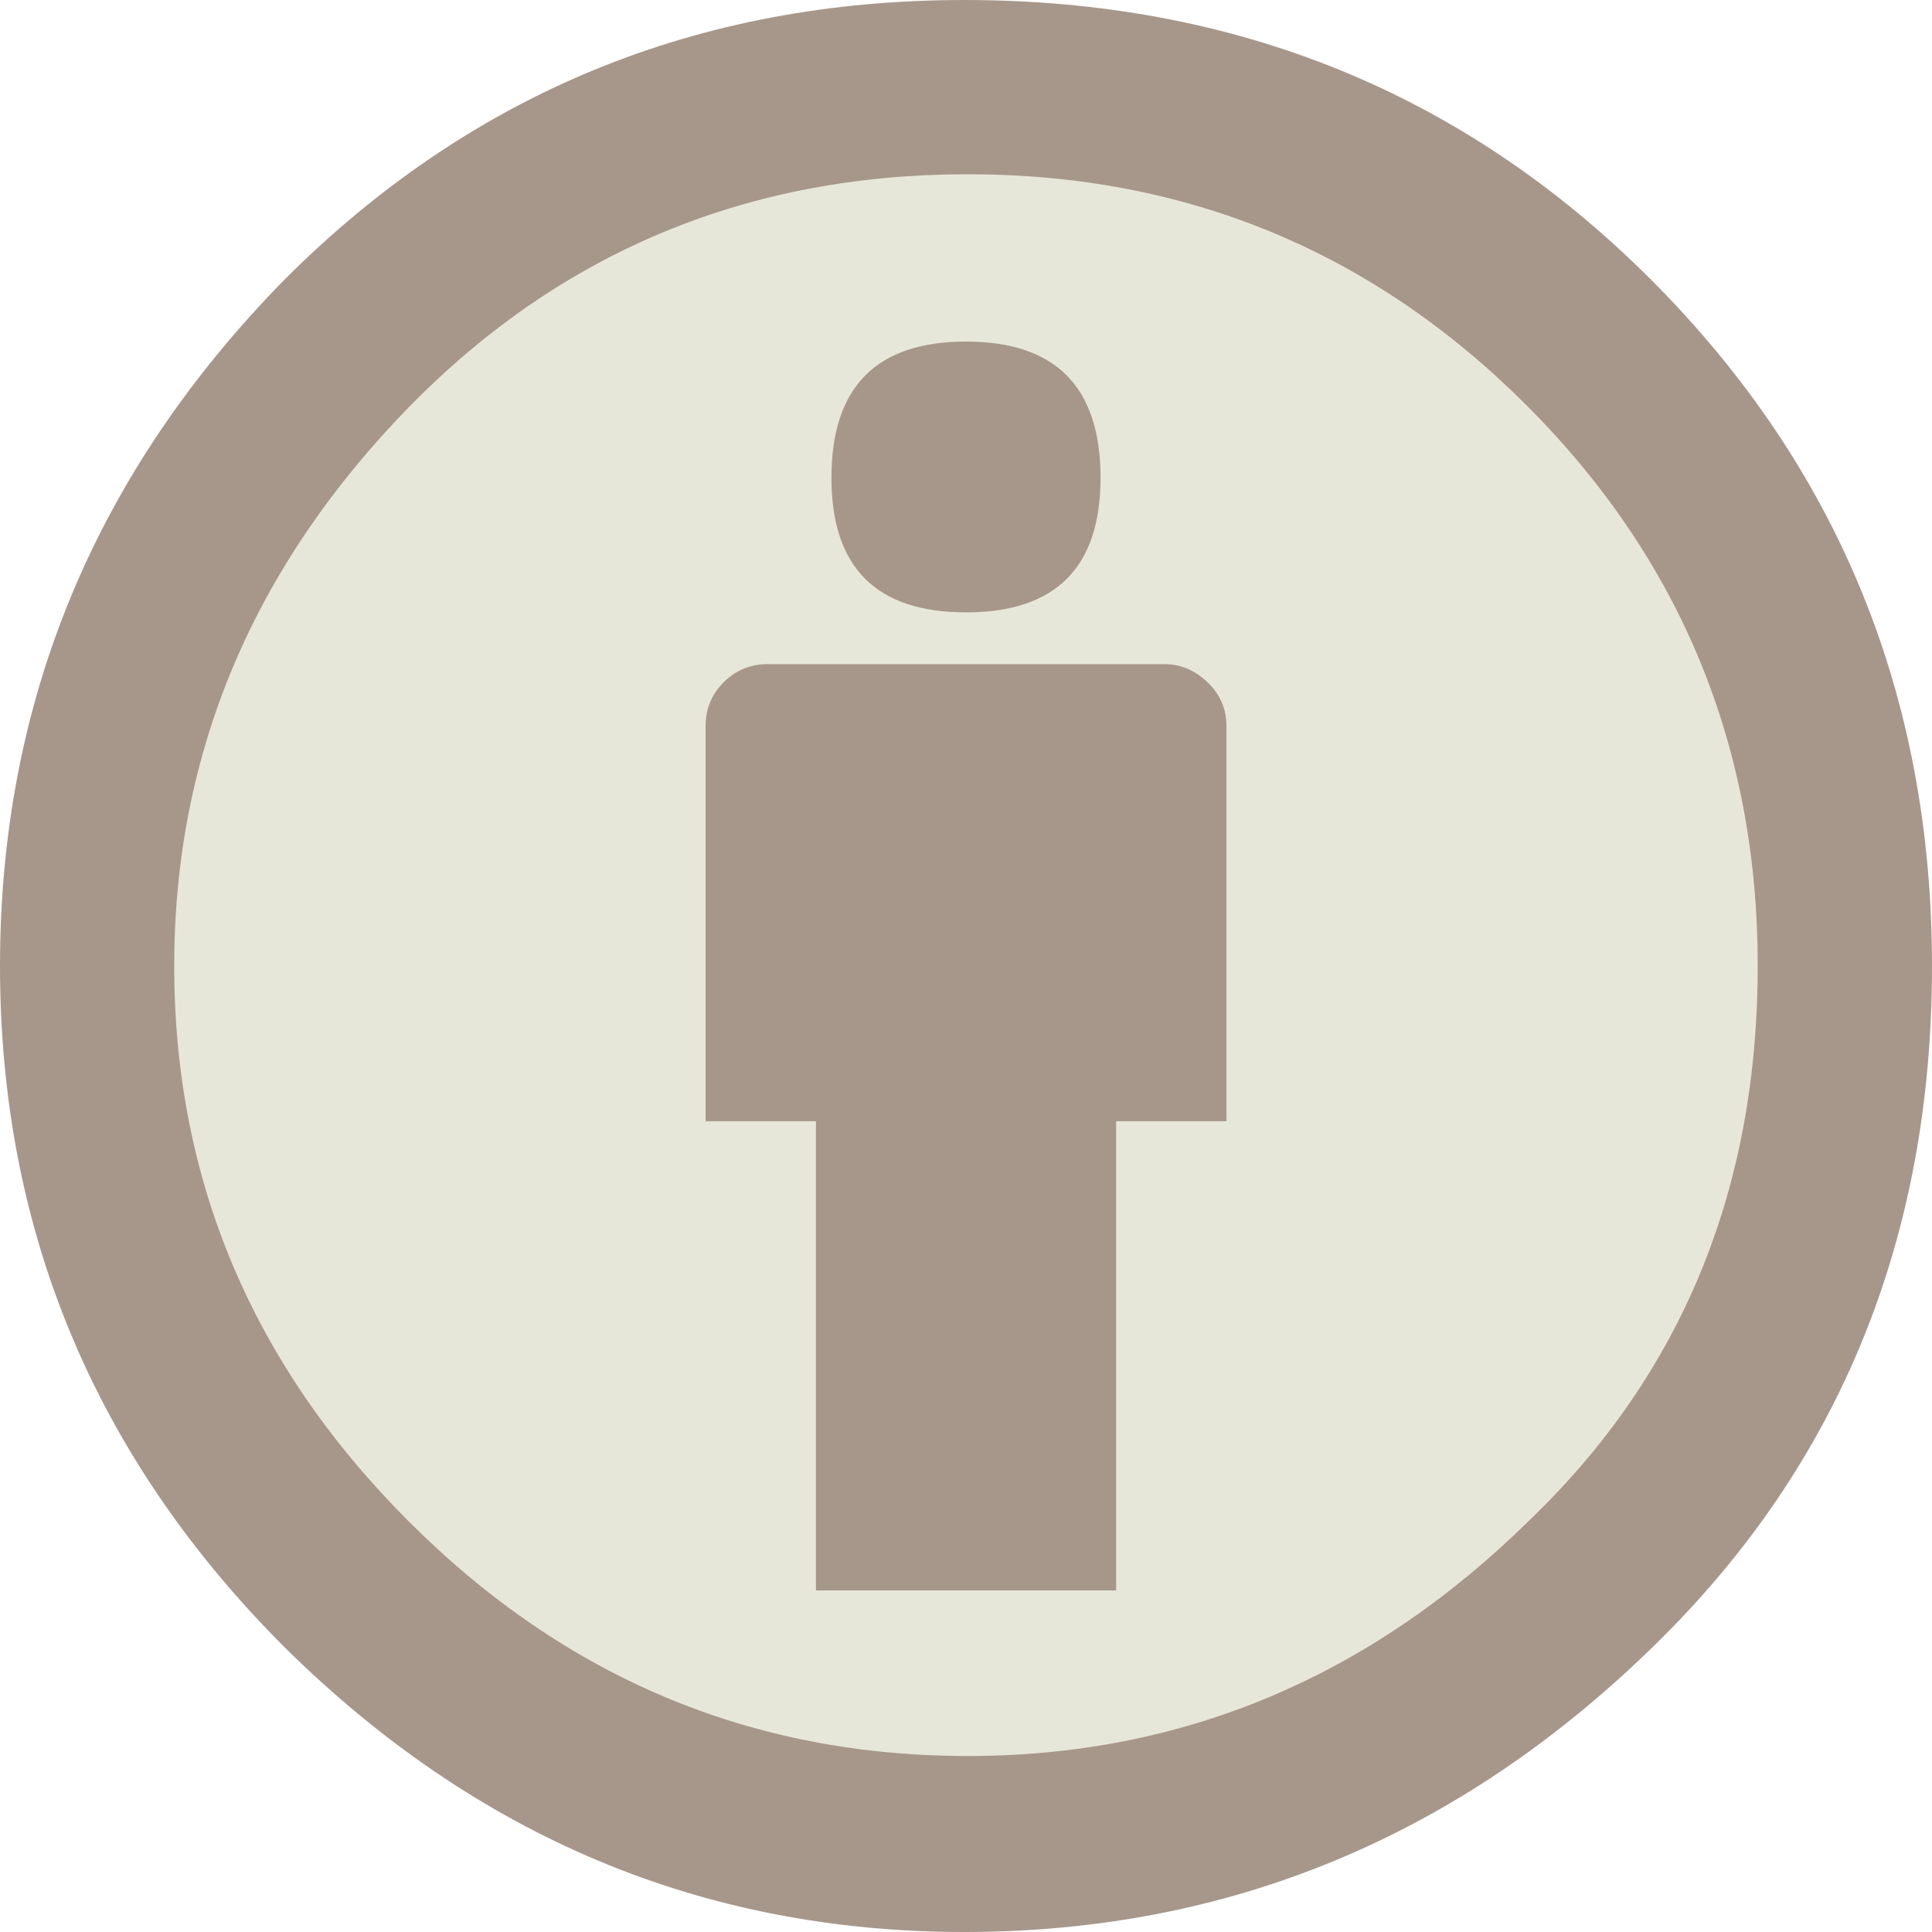
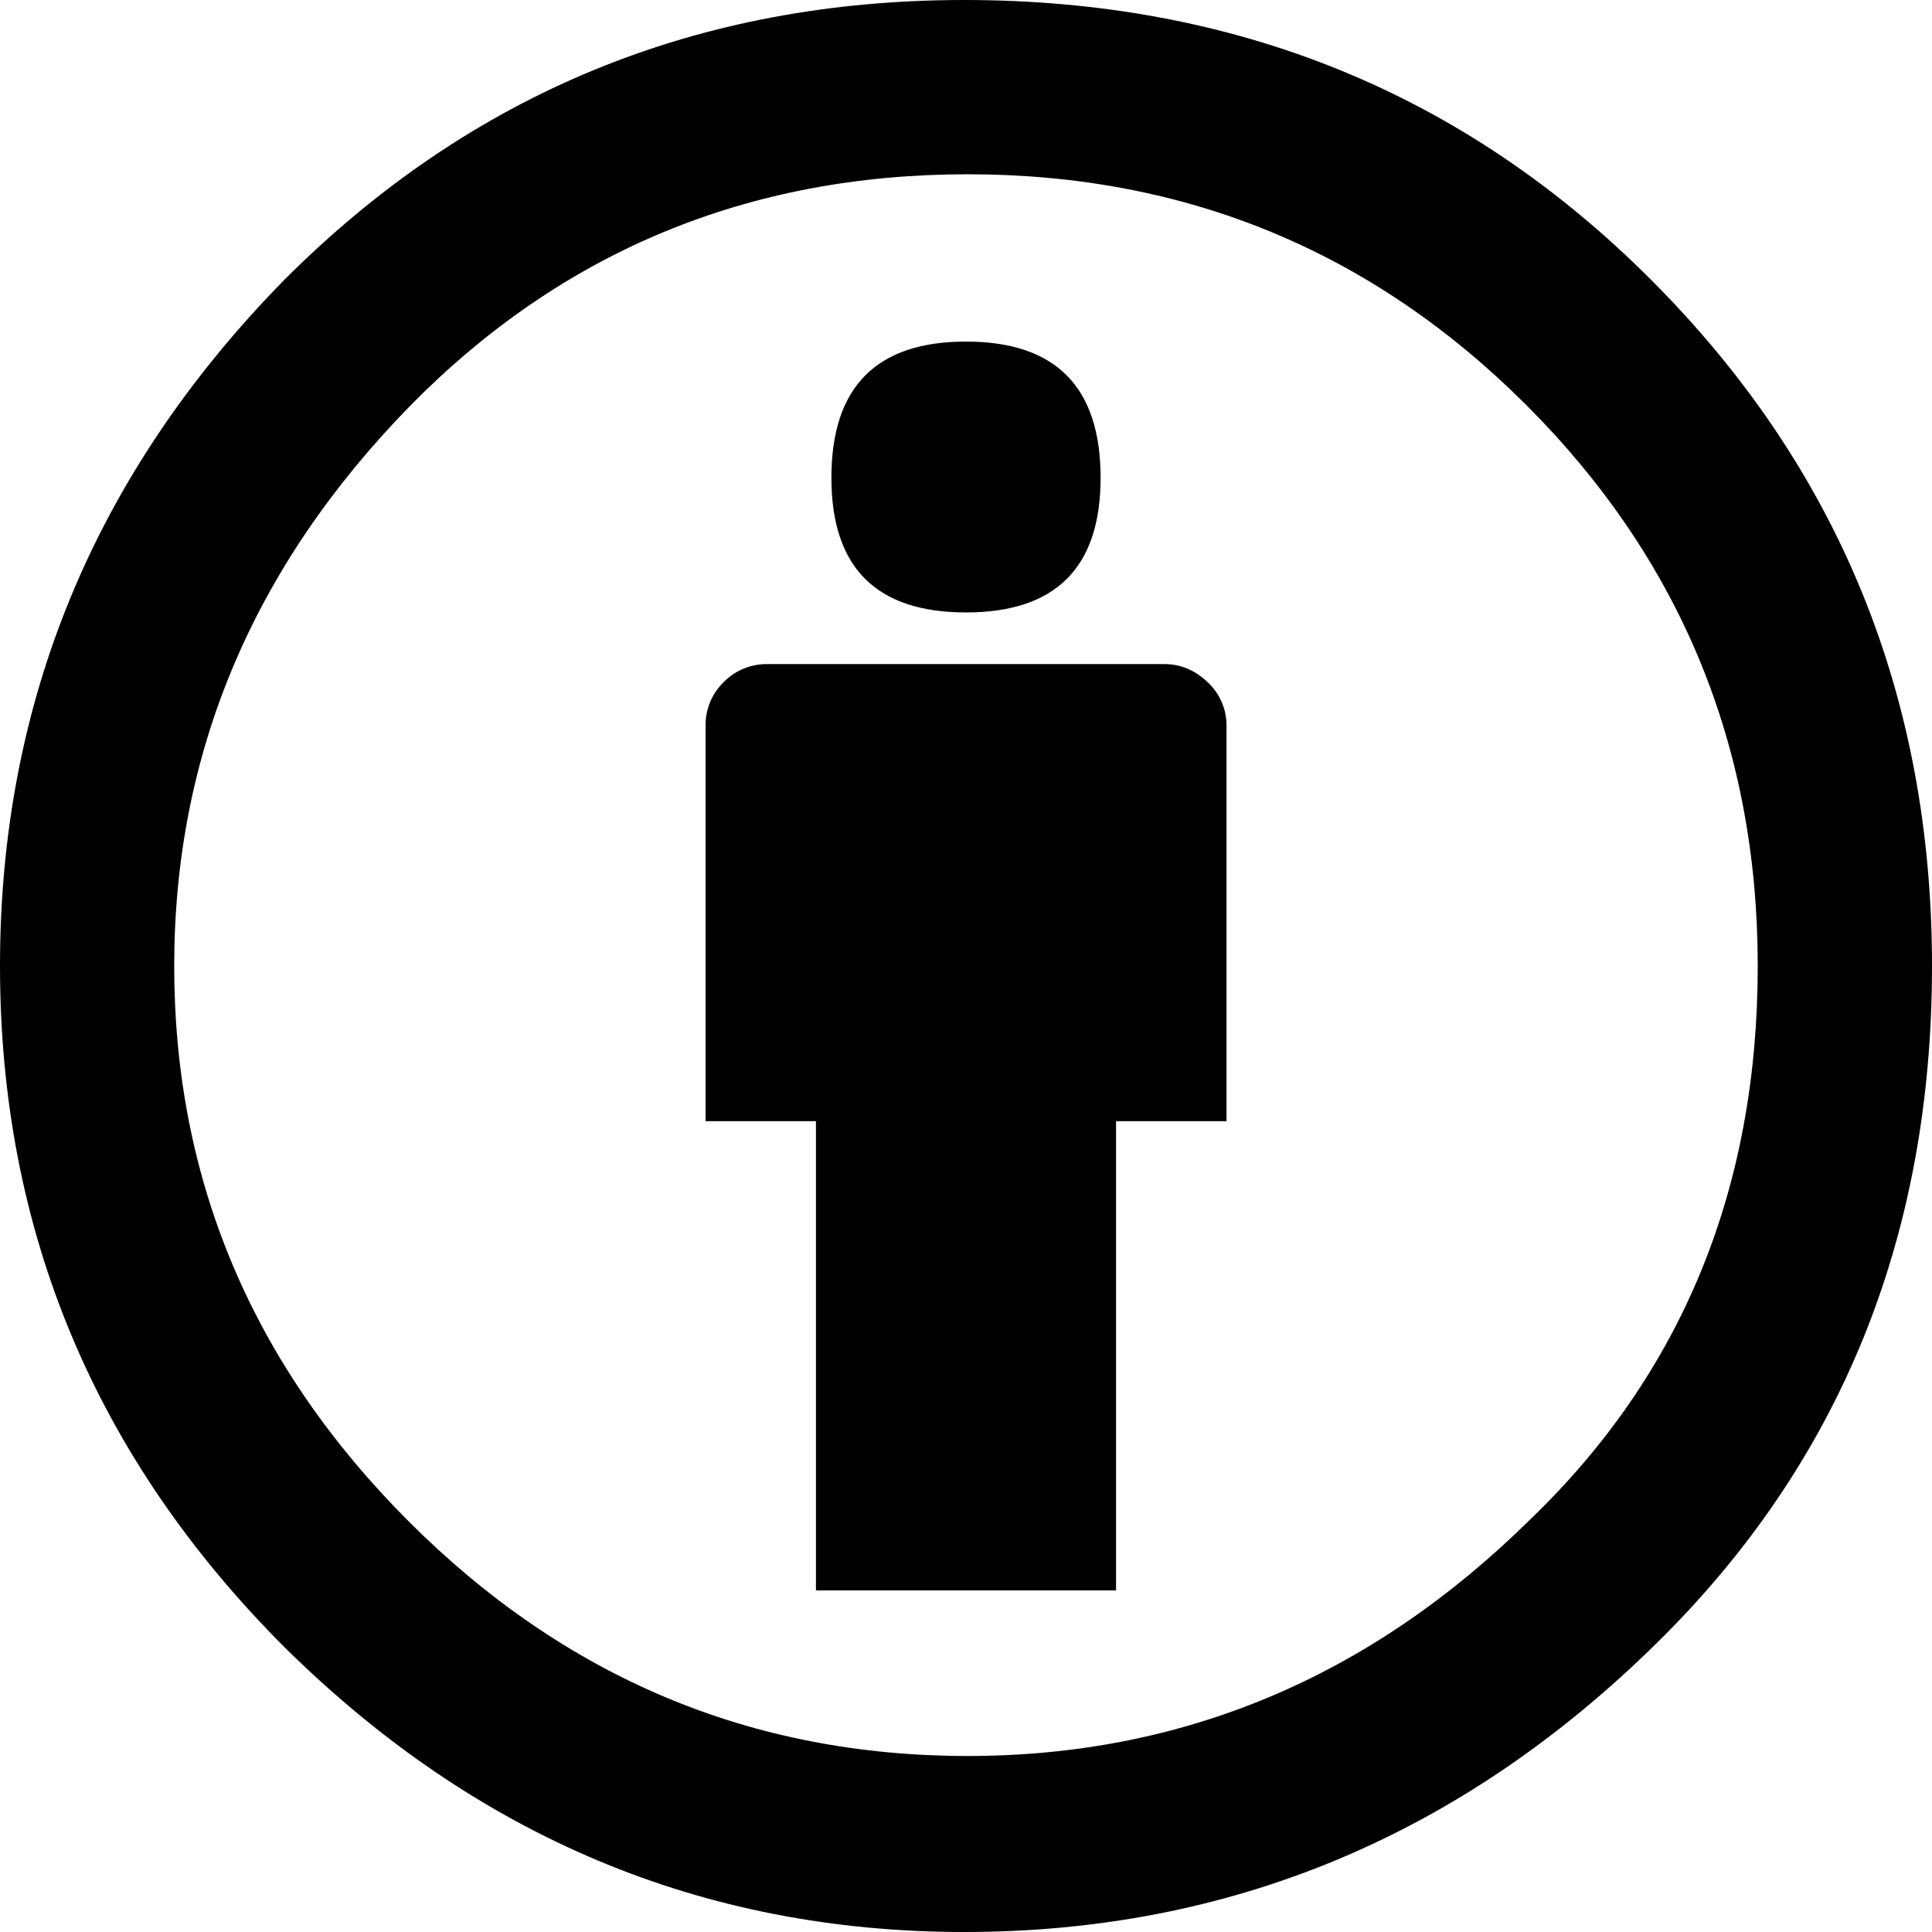
- <svg xmlns="http://www.w3.org/2000/svg" version="1.0" width="16" height="16" viewBox="5.5 -3.5 64 64" xml:space="preserve">
-   <circle fill="#E7E7D9" cx="37.637" cy="28.806" r="28.276" />
-   <path fill="#A7978B" d="M37.443-3.5c8.988 0 16.57 3.085 22.742 9.257C66.393 11.967 69.5 19.548 69.5 28.5c0 8.991-3.049 16.476-9.145 22.456-6.476 6.363-14.113 9.544-22.912 9.544-8.649 0-16.153-3.144-22.514-9.43C8.644 44.784 5.5 37.262 5.5 28.5c0-8.761 3.144-16.342 9.429-22.742C21.101-.415 28.604-3.5 37.443-3.5zm.114 5.772c-7.276 0-13.428 2.553-18.457 7.657-5.22 5.334-7.829 11.525-7.829 18.572 0 7.086 2.59 13.22 7.77 18.398 5.181 5.182 11.352 7.771 18.514 7.771 7.123 0 13.334-2.607 18.629-7.828 5.029-4.838 7.543-10.952 7.543-18.343 0-7.276-2.553-13.465-7.656-18.571-5.104-5.104-11.276-7.656-18.514-7.656zm8.572 18.285v13.085h-3.656v15.542h-9.944V33.643h-3.656V20.557c0-.572.2-1.057.599-1.457.401-.399.887-.6 1.457-.6h13.144c.533 0 1.01.2 1.428.6.417.4.628.886.628 1.457zm-13.087-8.228c0-3.008 1.485-4.514 4.458-4.514s4.457 1.504 4.457 4.514c0 2.971-1.486 4.457-4.457 4.457s-4.458-1.486-4.458-4.457z" />
+ <svg xmlns="http://www.w3.org/2000/svg" viewBox="0 0 30 30">
+   <path d="M14.973 0c4.213 0 7.768 1.446 10.66 4.34C28.544 7.25 30 10.803 30 15c0 4.215-1.43 7.723-4.287 10.526C22.678 28.51 19.098 30 14.973 30c-4.054 0-7.571-1.474-10.553-4.42C1.474 22.633 0 19.107 0 15S1.474 7.34 4.42 4.34C7.313 1.446 10.83 0 14.973 0zm.054 2.706c-3.41 0-6.295 1.196-8.652 3.589-2.447 2.5-3.67 5.402-3.67 8.706 0 3.321 1.214 6.196 3.642 8.624 2.429 2.429 5.322 3.642 8.679 3.642 3.339 0 6.25-1.222 8.732-3.67 2.358-2.267 3.536-5.133 3.536-8.598 0-3.41-1.197-6.311-3.589-8.705-2.392-2.392-5.285-3.588-8.678-3.588zm4.018 8.57v6.134H17.33v7.286h-4.66V17.41h-1.714v-6.134a.93.93 0 01.28-.683.933.933 0 01.684-.281h6.161c.25 0 .474.093.67.28a.912.912 0 01.294.684zM12.91 7.42c0-1.41.696-2.116 2.09-2.116s2.09.705 2.09 2.116c0 1.393-.697 2.09-2.09 2.09-1.393 0-2.09-.697-2.09-2.09z" fill="currentColor" />
</svg>
